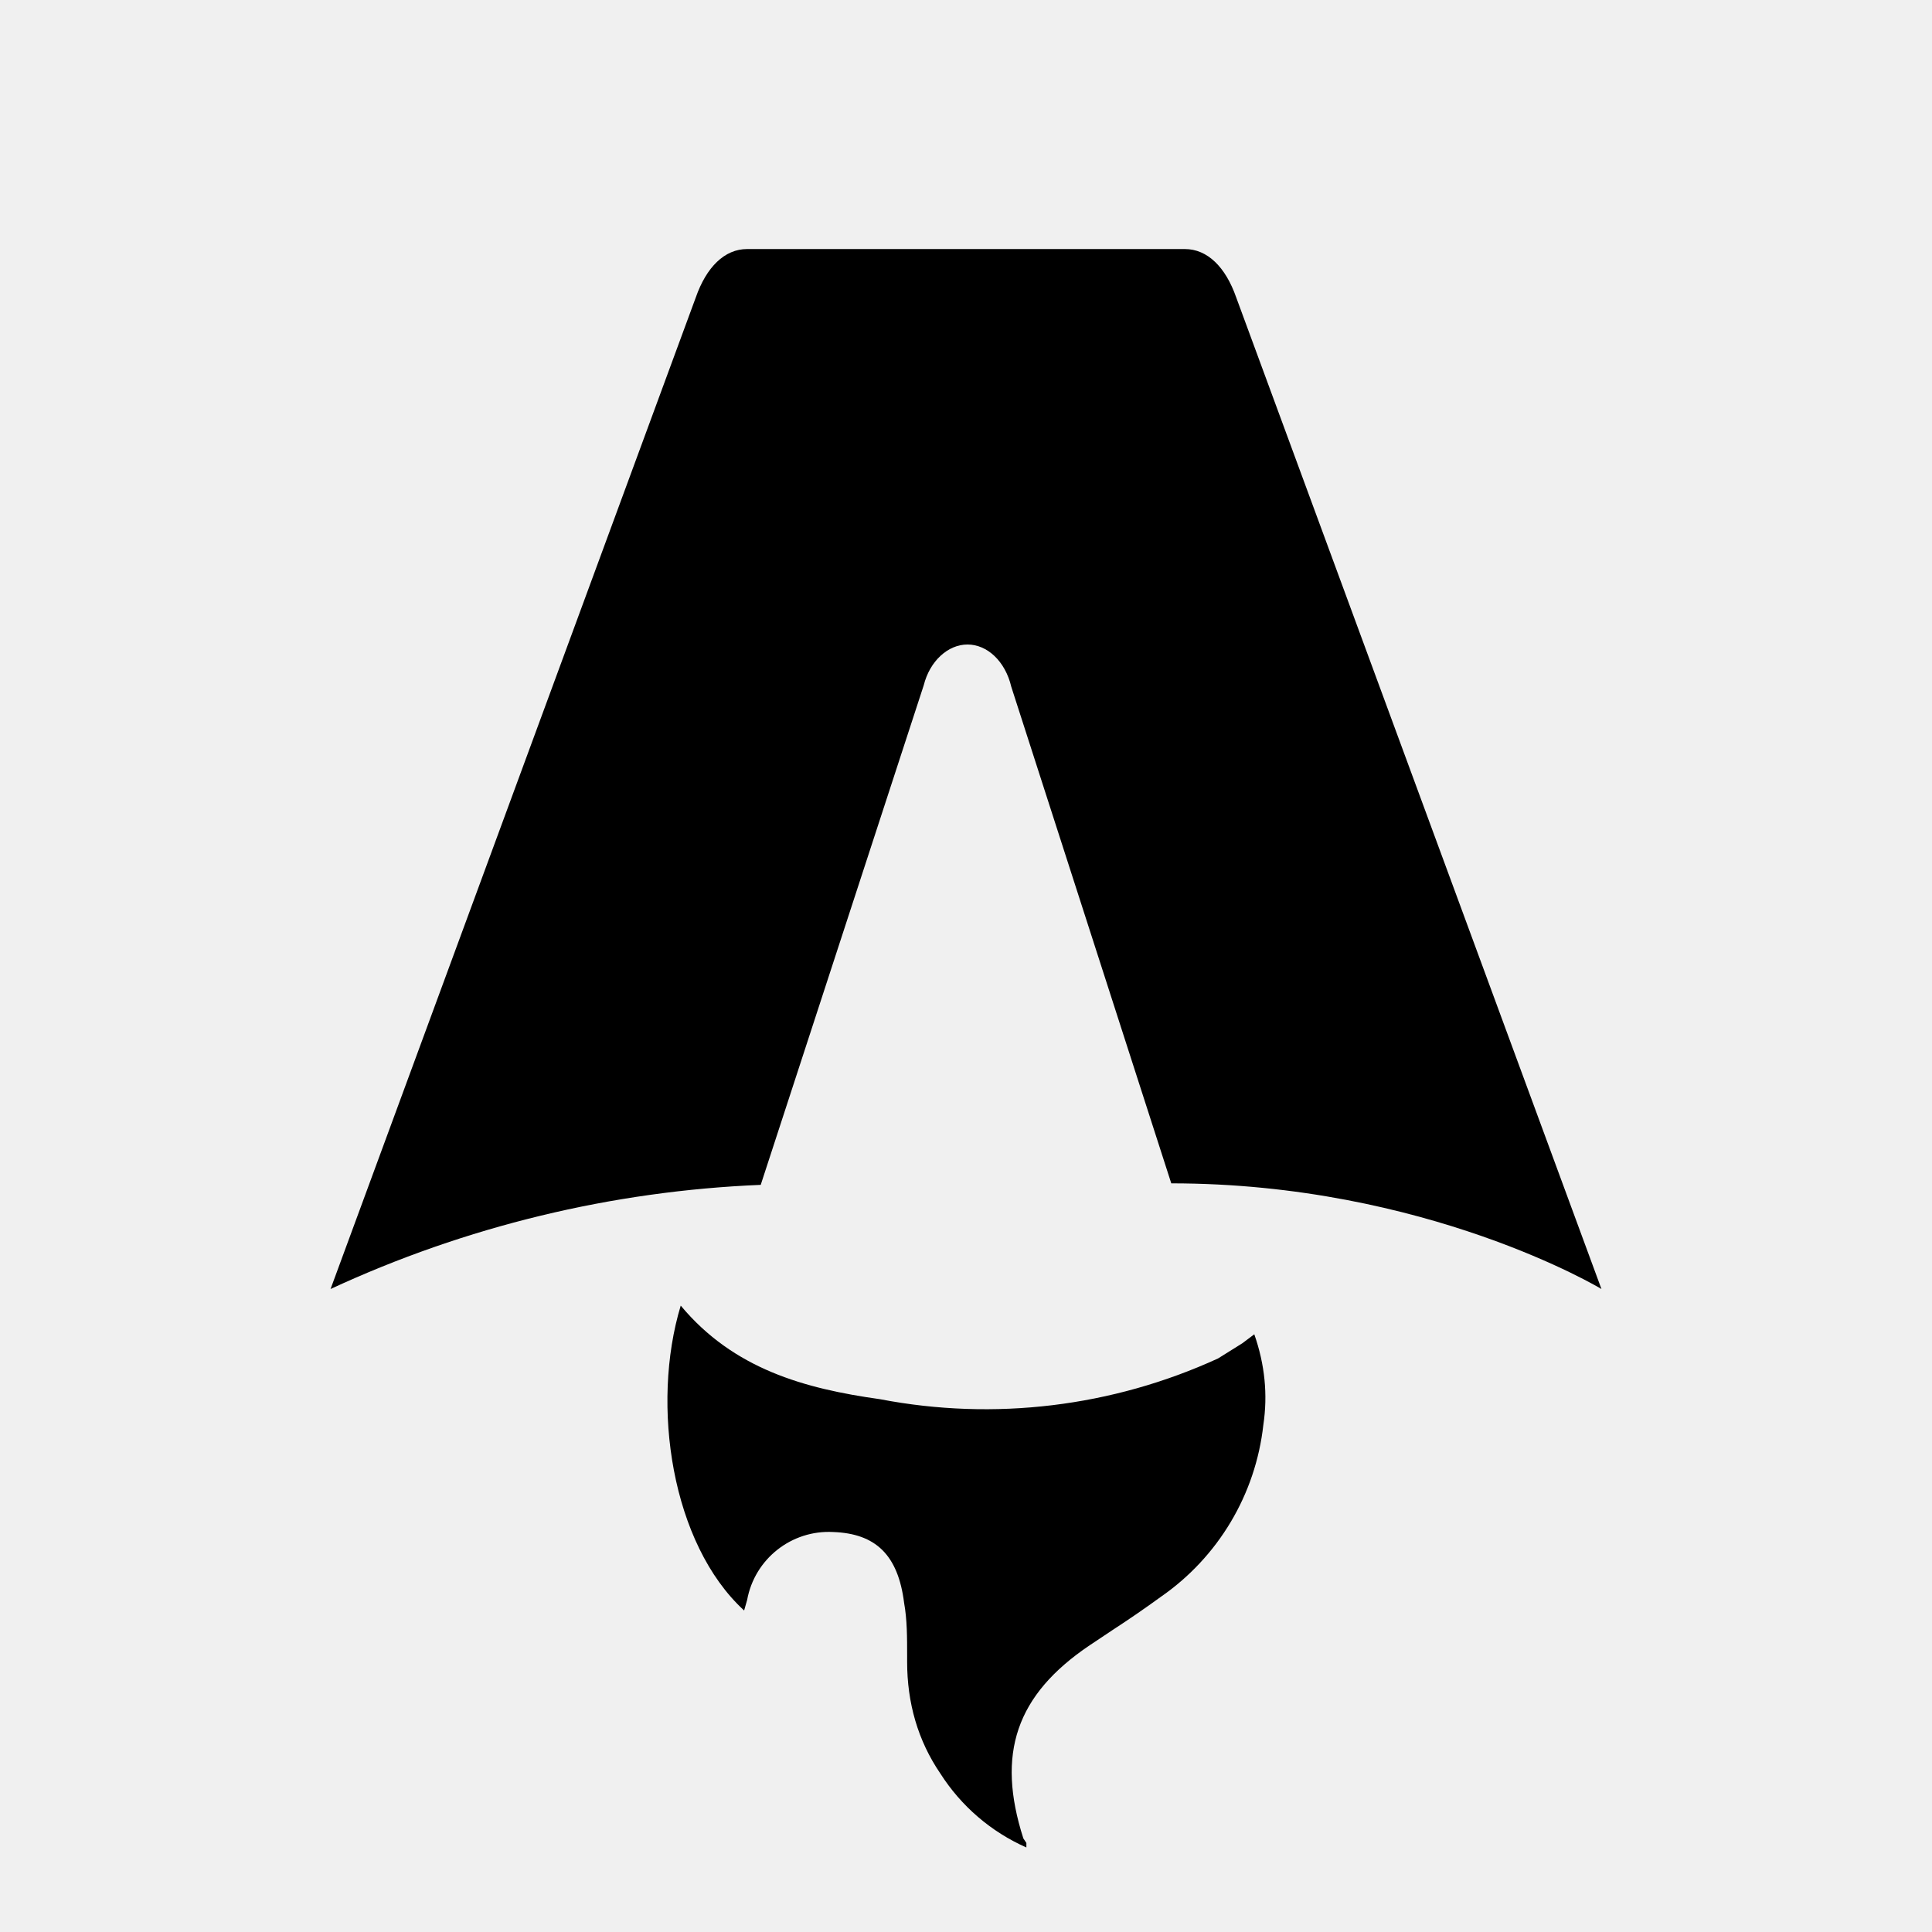
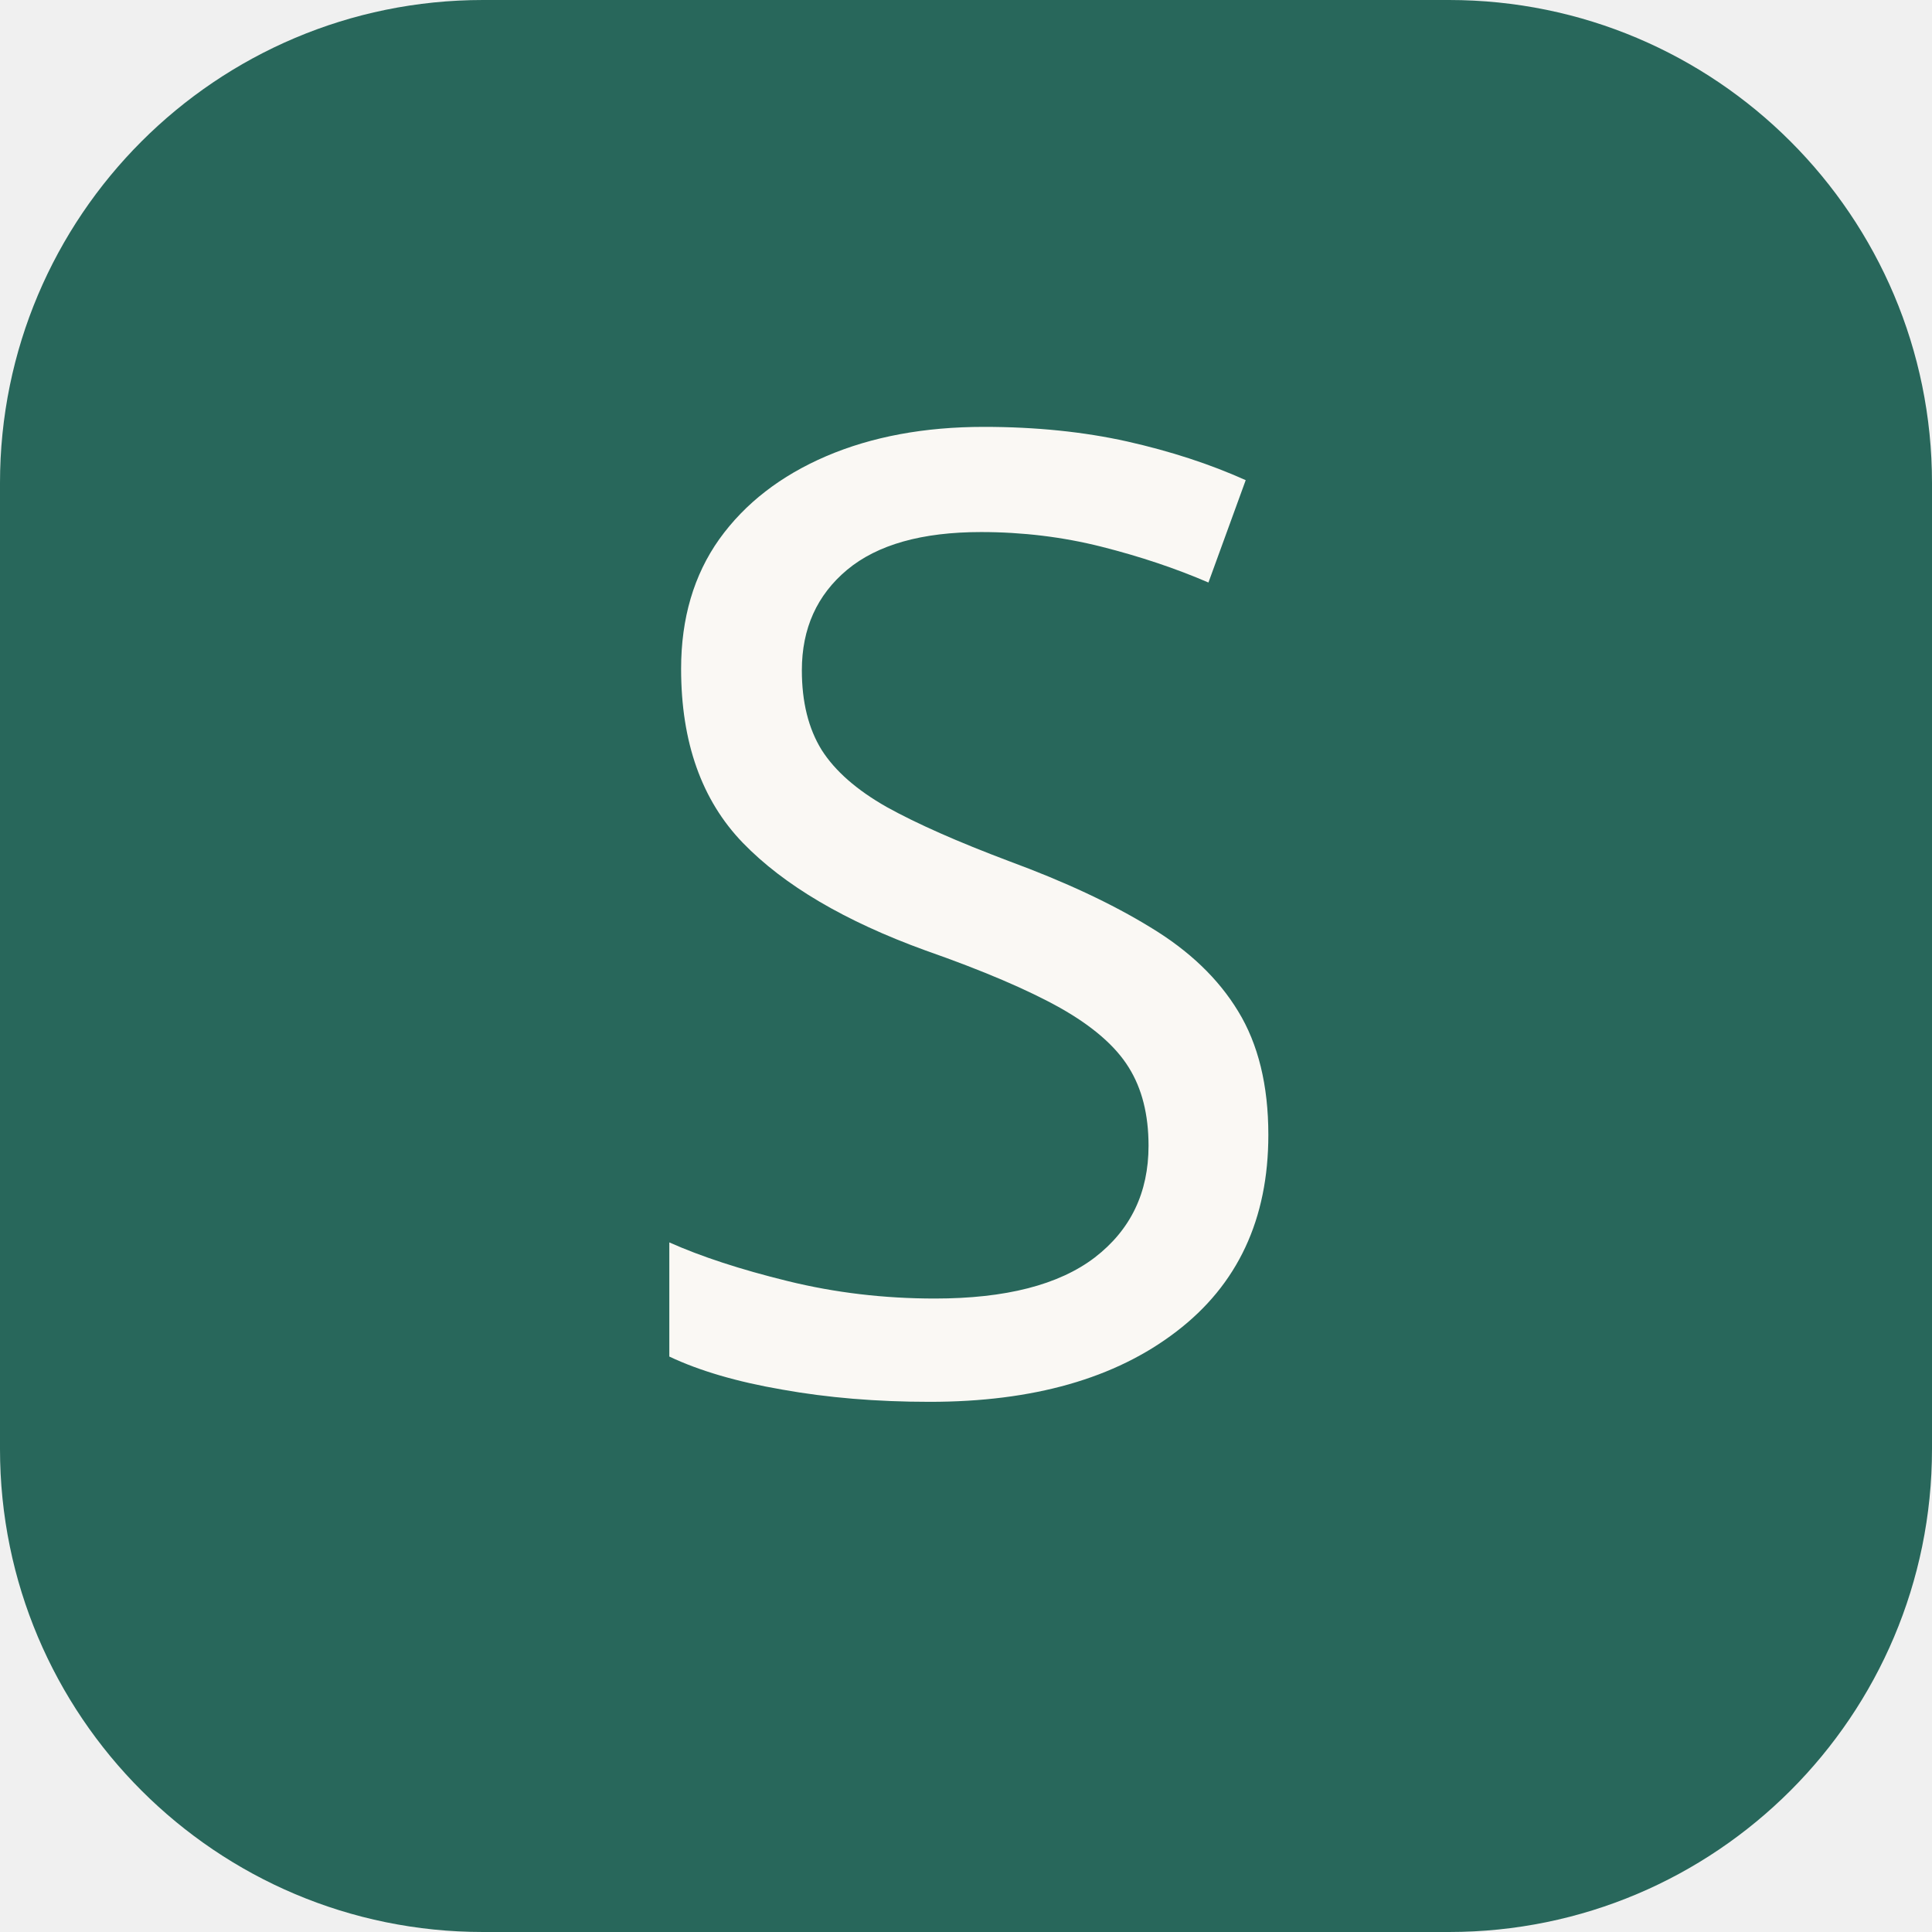
- <svg xmlns="http://www.w3.org/2000/svg" fill="none" viewBox="0 0 128 128">
-   <path d="M50.4 78.5a75.1 75.1 0 0 0-28.5 6.9l24.2-65.7c.7-2 1.9-3.2 3.4-3.2h29c1.5 0 2.7 1.2 3.4 3.2l24.2 65.7s-11.6-7-28.5-7L67 45.5c-.4-1.7-1.6-2.8-2.9-2.8-1.3 0-2.5 1.1-2.9 2.7L50.4 78.5Zm-1.1 28.2Zm-4.2-20.2c-2 6.6-.6 15.8 4.2 20.2a17.5 17.5 0 0 1 .2-.7 5.5 5.5 0 0 1 5.7-4.5c2.8.1 4.3 1.5 4.7 4.7.2 1.1.2 2.3.2 3.5v.4c0 2.7.7 5.2 2.2 7.4a13 13 0 0 0 5.7 4.9v-.3l-.2-.3c-1.8-5.6-.5-9.5 4.4-12.8l1.5-1a73 73 0 0 0 3.2-2.2 16 16 0 0 0 6.8-11.4c.3-2 .1-4-.6-6l-.8.6-1.6 1a37 37 0 0 1-22.4 2.7c-5-.7-9.7-2-13.2-6.2Z" />
-   <style>
-         path { fill: #000; }
-         @media (prefers-color-scheme: dark) {
-             path { fill: #FFF; }
-         }
-     </style>
+ <svg xmlns="http://www.w3.org/2000/svg" viewBox="0 0 64 64">
+   <rect width="64" height="64" rx="16" fill="#28675b" />
+   <text x="32" y="46" text-anchor="middle" font-family="sans-serif" font-size="44" fill="#faf8f4">S</text>
</svg>
